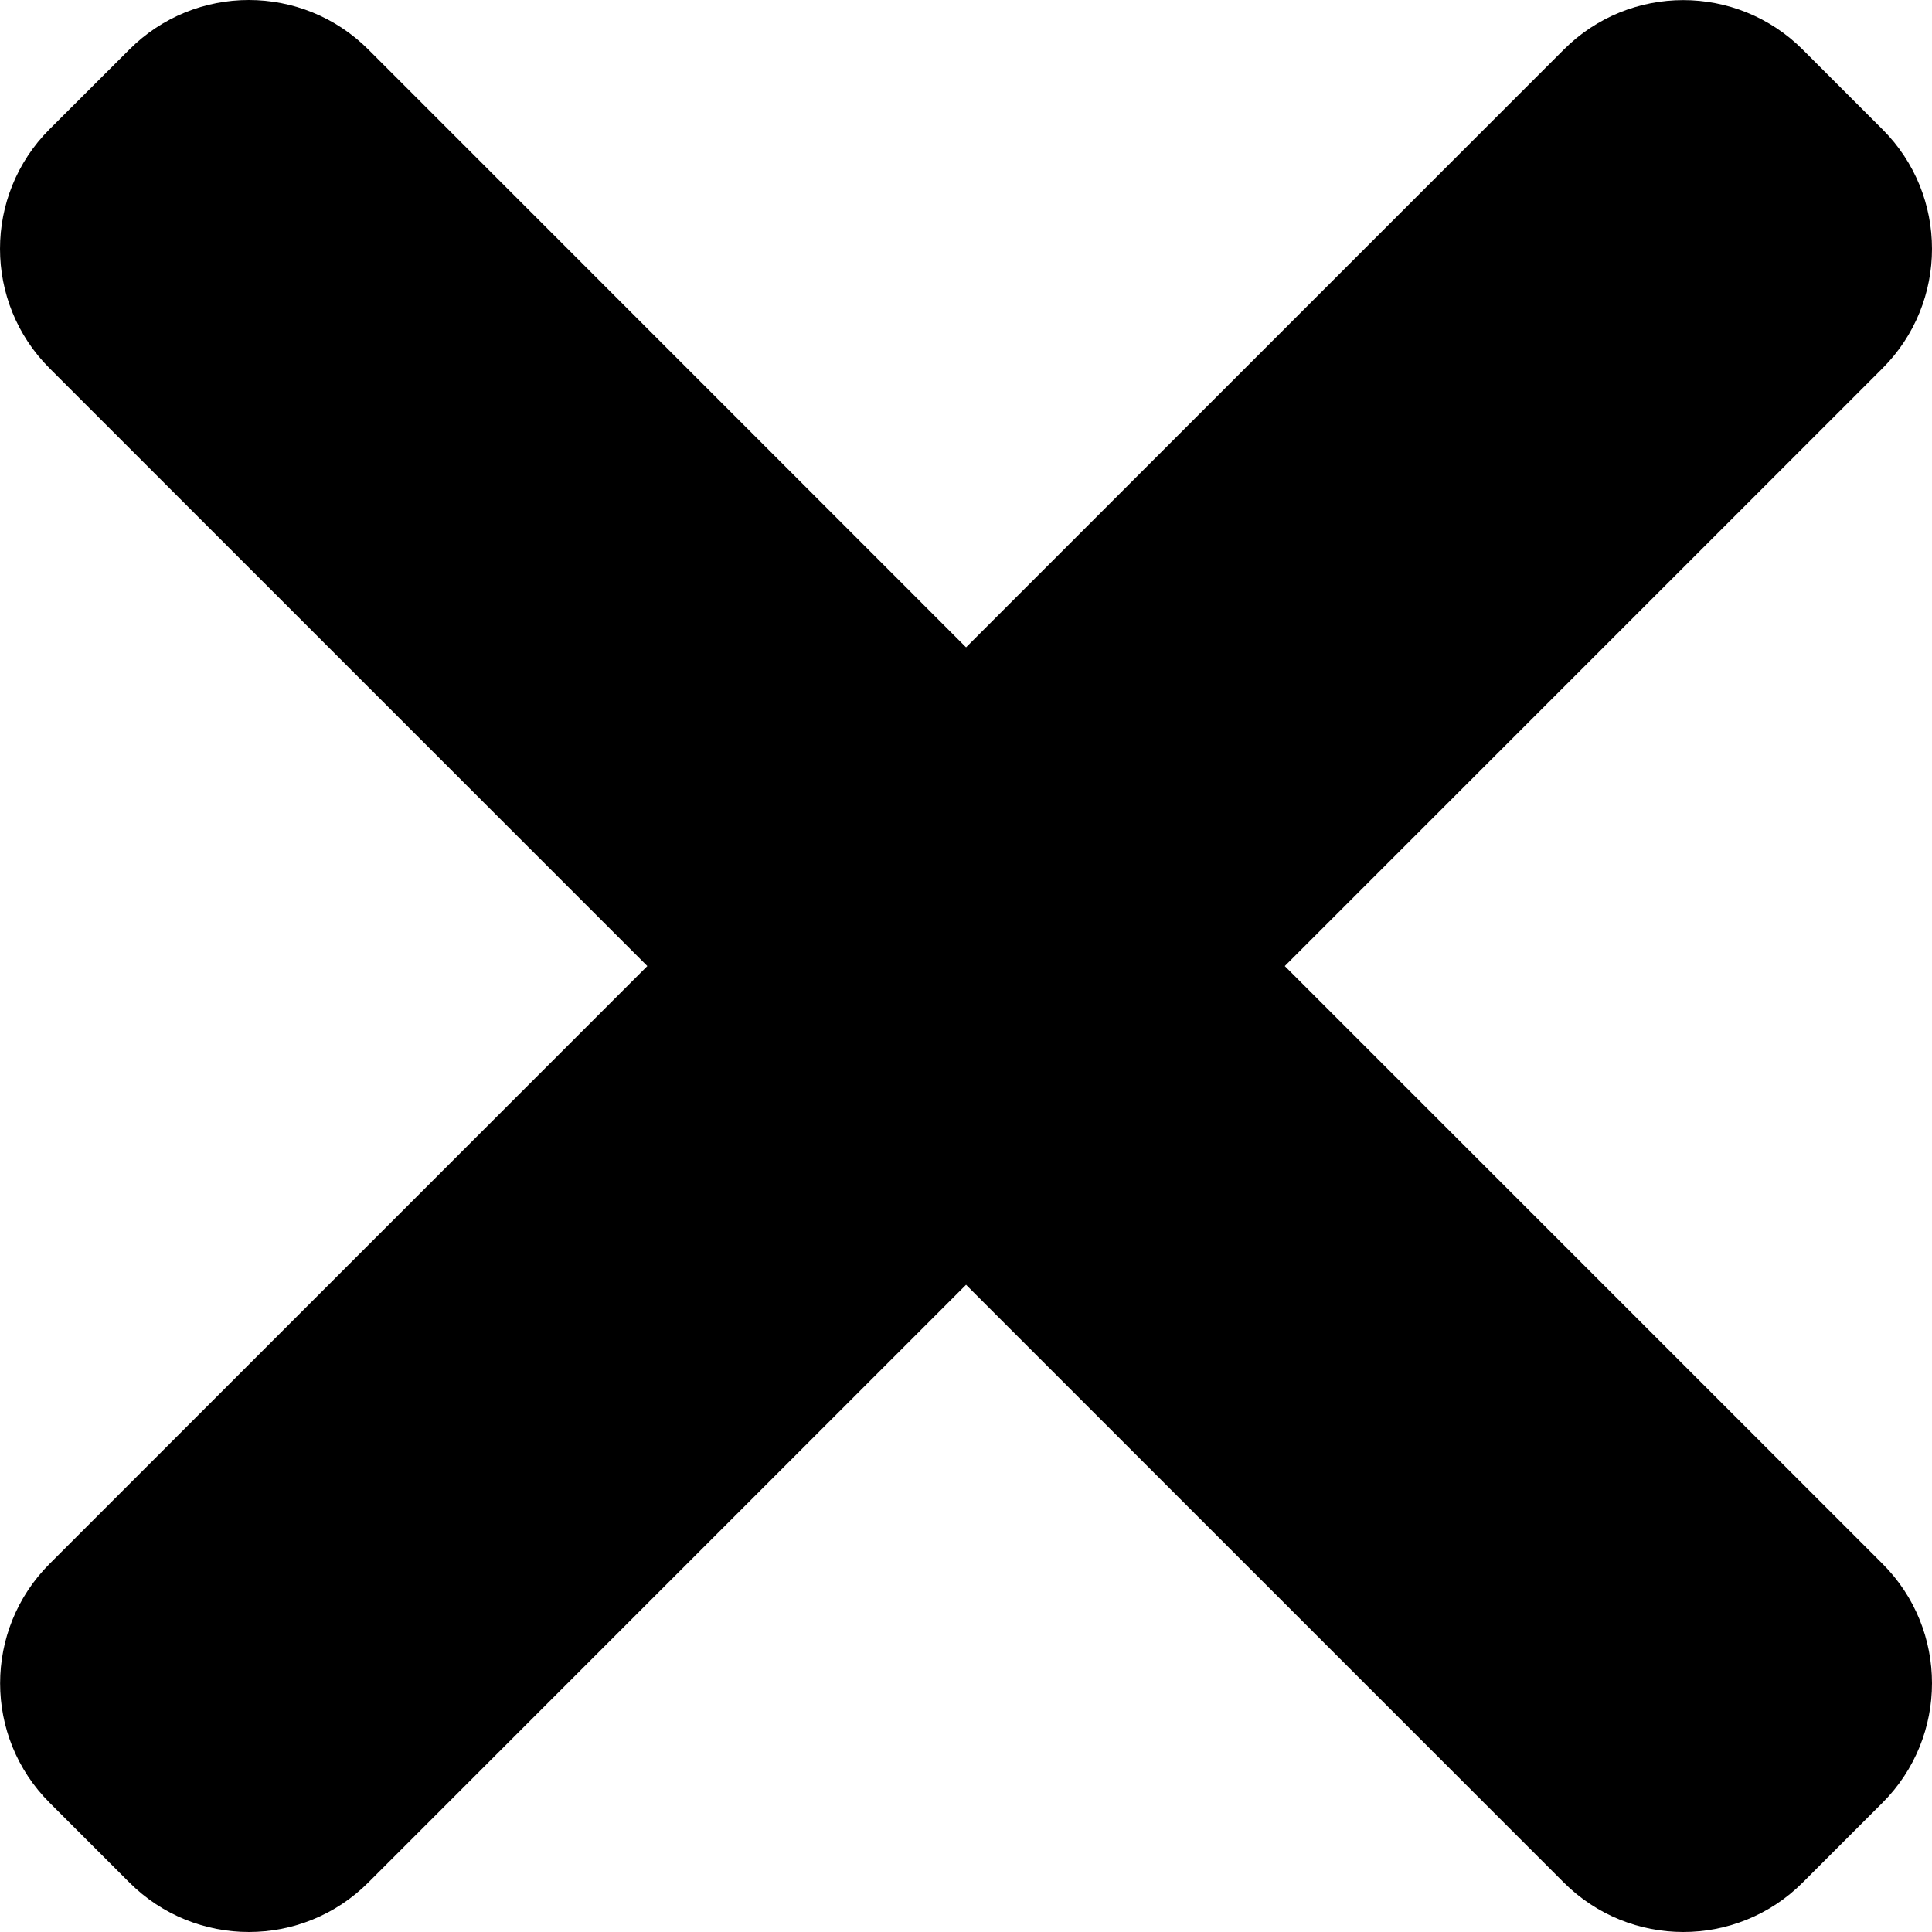
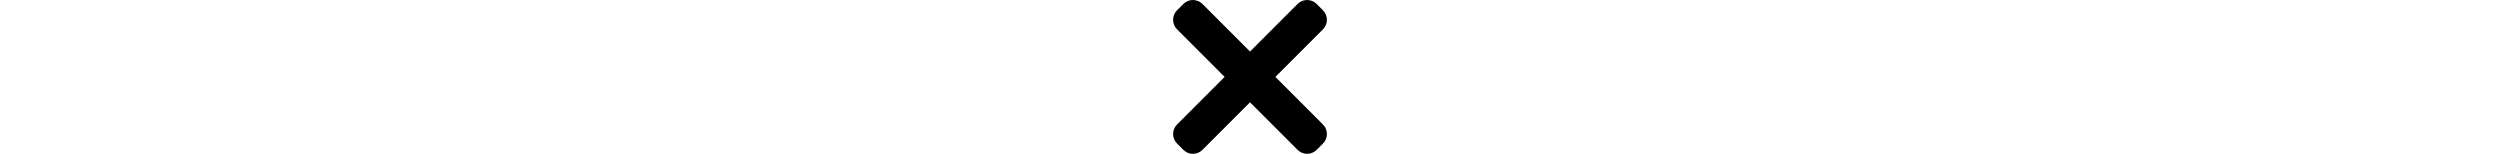
- <svg xmlns="http://www.w3.org/2000/svg" height="365.696pt" viewBox="0 0 365.696 365.696" width="365.696pt">
+ <svg xmlns="http://www.w3.org/2000/svg" height="30px" viewBox="0 0 365.696 365.696" width="365.696pt">
  <path d="m243.188 182.859 113.133-113.133c12.5-12.5 12.5-32.766 0-45.246l-15.082-15.082c-12.504-12.504-32.77-12.504-45.25 0l-113.129 113.129-113.133-113.152c-12.5-12.5-32.766-12.5-45.246 0l-15.105 15.082c-12.5 12.504-12.5 32.77 0 45.25l113.152 113.152-113.129 113.129c-12.504 12.504-12.504 32.77 0 45.25l15.082 15.082c12.5 12.5 32.766 12.5 45.246 0l113.133-113.133 113.129 113.133c12.504 12.5 32.77 12.5 45.25 0l15.082-15.082c12.5-12.504 12.5-32.77 0-45.25zm0 0" />
</svg>
